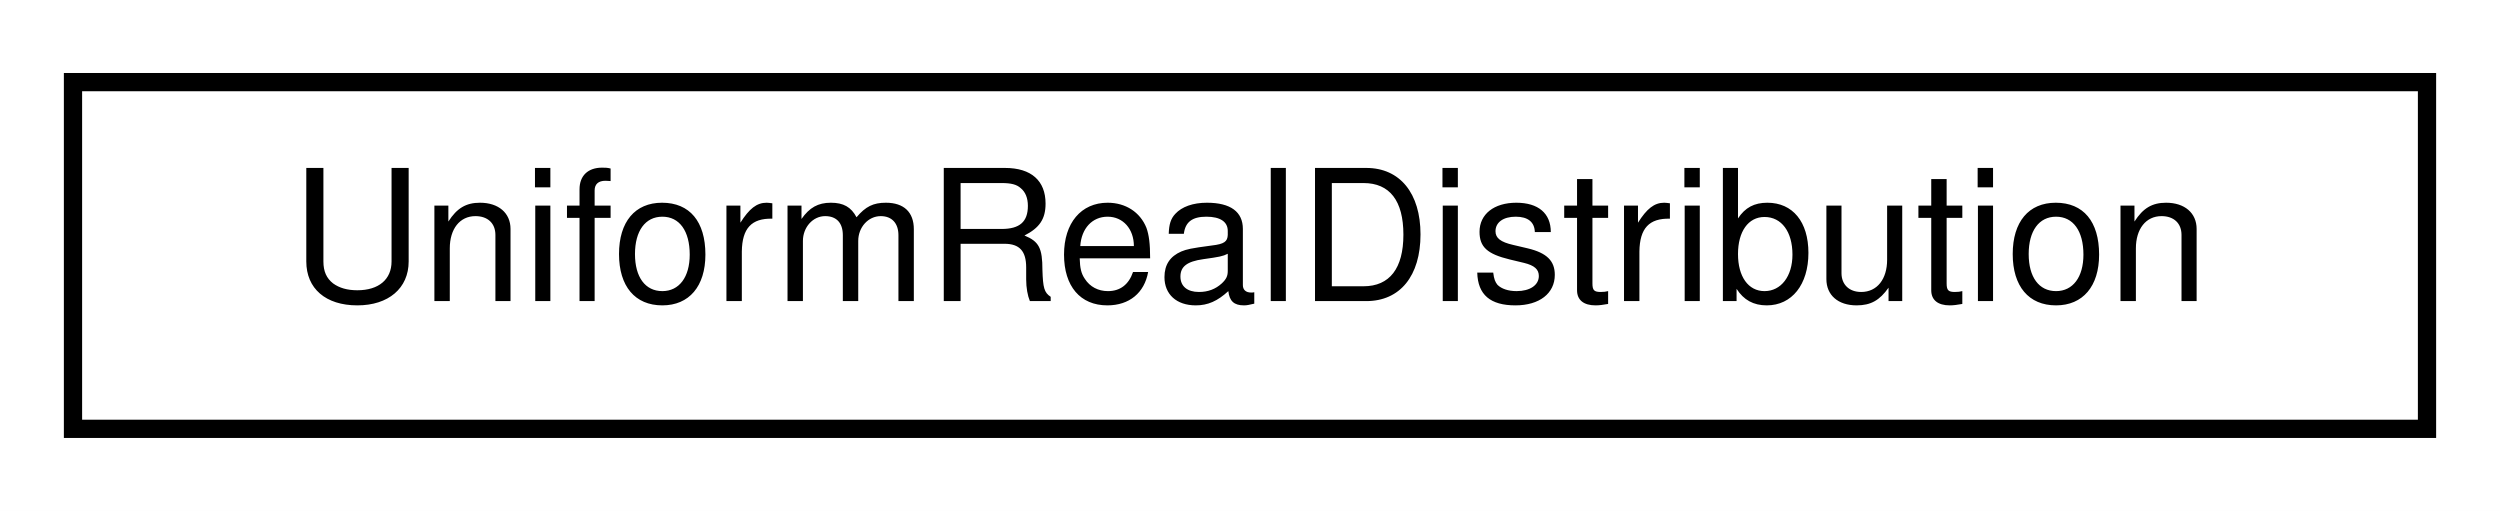
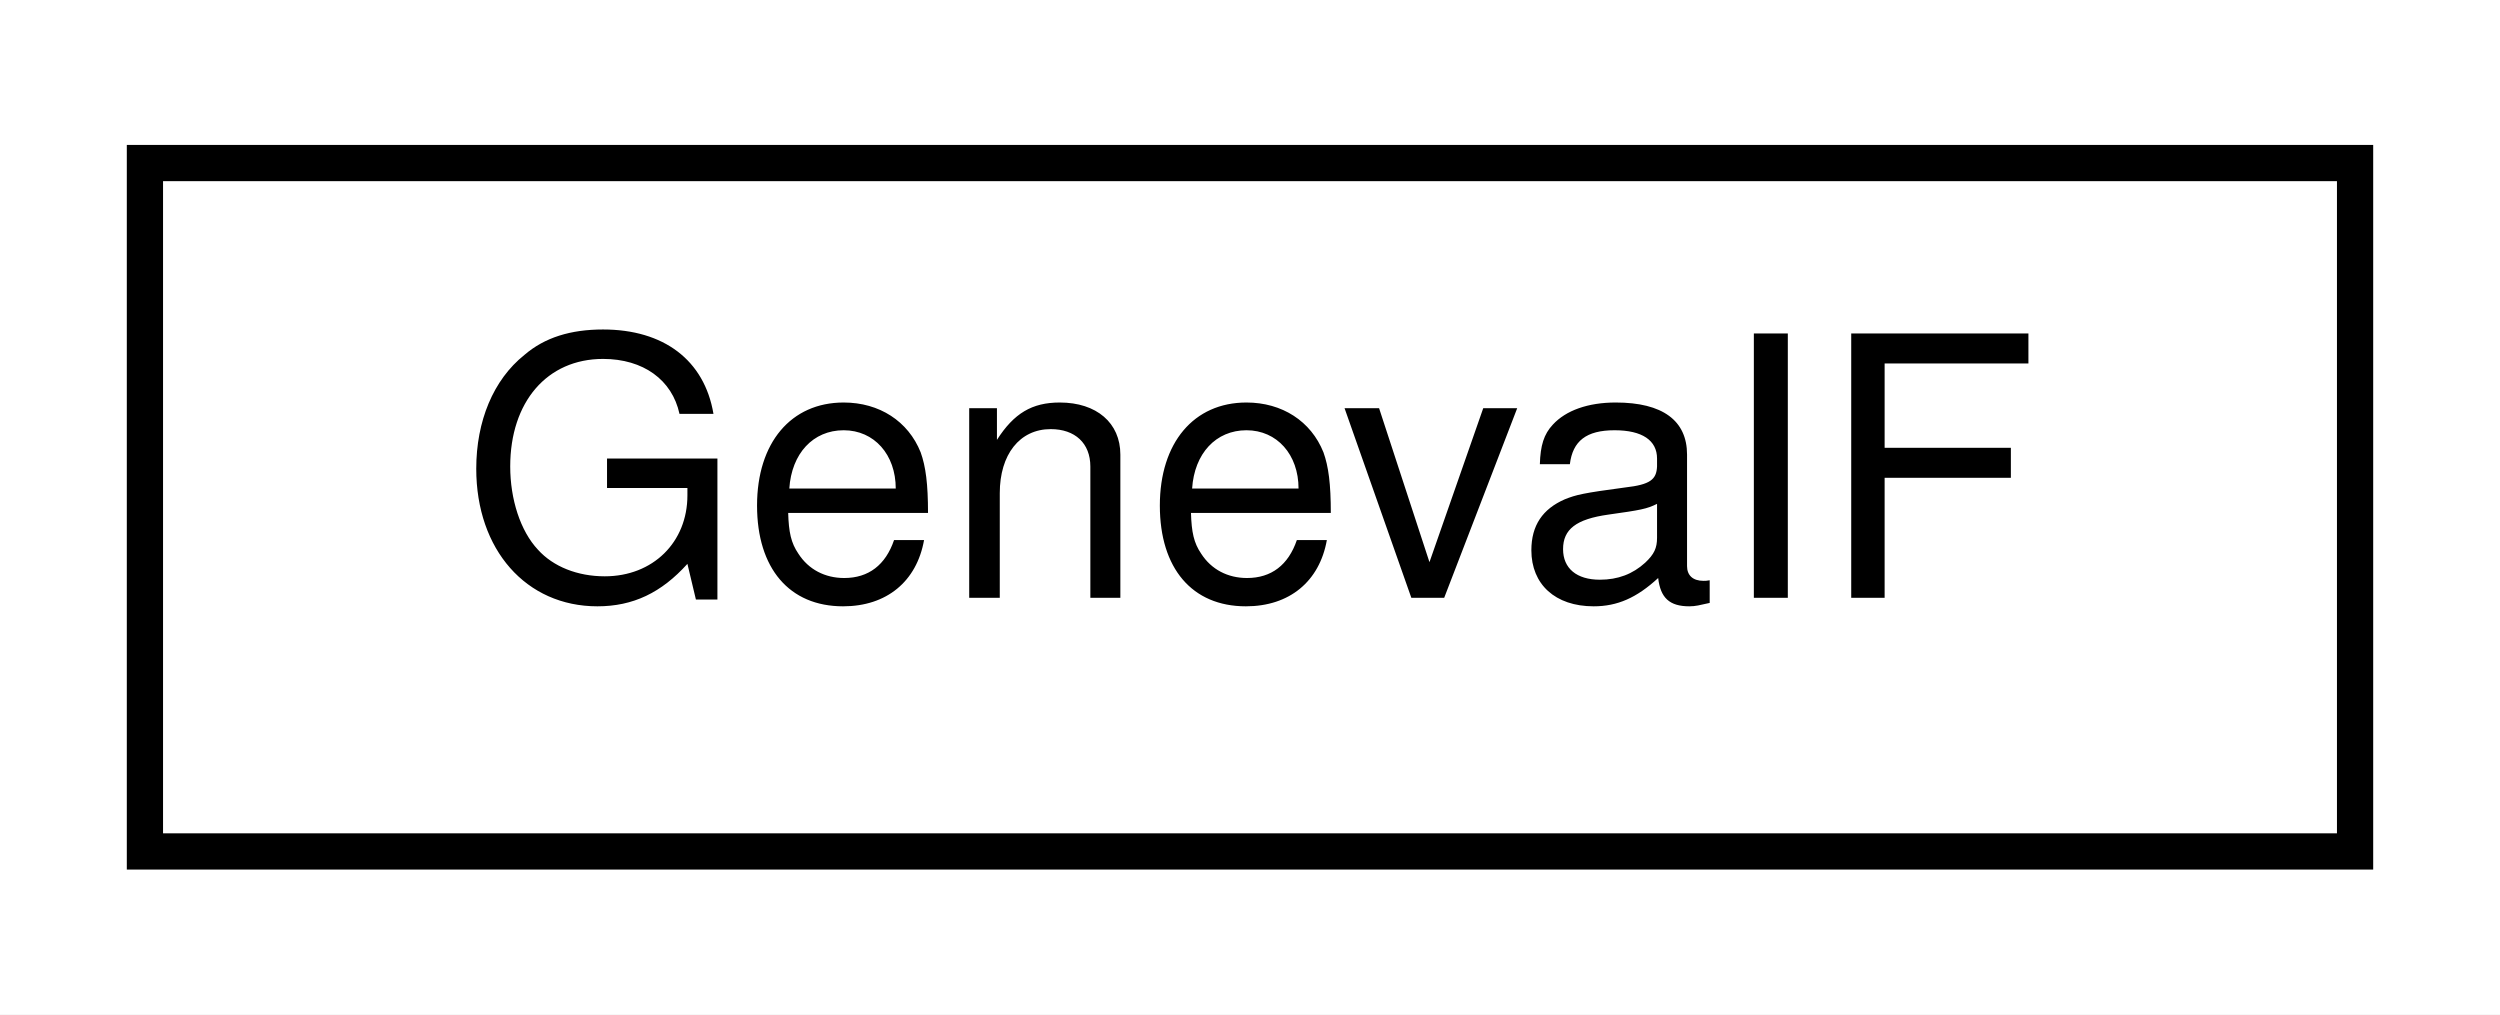
- <svg xmlns="http://www.w3.org/2000/svg" xmlns:xlink="http://www.w3.org/1999/xlink" width="137pt" height="28pt" viewBox="0.00 0.00 137.00 28.00">
+ <svg xmlns="http://www.w3.org/2000/svg" xmlns:xlink="http://www.w3.org/1999/xlink" width="69pt" height="28pt" viewBox="0.00 0.00 69.00 28.00">
  <g id="graph0" class="graph" transform="scale(1 1) rotate(0) translate(4 24)">
-     <polygon fill="white" stroke="none" points="-4,4 -4,-24 133,-24 133,4 -4,4" />
+     <polygon fill="white" stroke="none" points="-4,4 -4,-24 65,-24 65,4 -4,4" />
    <g id="node1" class="node">
      <g id="a_node1">
-         <a xlink:href="classUniformRealDistribution.html" target="_top" xlink:title="Interface class for generating random doubles in the range [0,1) ">
-           <polygon fill="white" stroke="black" points="0,-0.5 0,-19.5 129,-19.5 129,-0.5 0,-0.5" />
-           <text text-anchor="middle" x="64.5" y="-7.5" font-family="Helvetica,sans-Serif" font-size="10.00">UniformRealDistribution</text>
+         <a xlink:href="classGenevaIF.html" target="_top" xlink:title="Wrapper of the Geneva Optimizer library. ">
+           <polygon fill="white" stroke="black" points="0,-0.5 0,-19.5 61,-19.5 61,-0.5 0,-0.5" />
+           <text text-anchor="middle" x="30.5" y="-7.5" font-family="Helvetica,sans-Serif" font-size="10.00">GenevaIF</text>
        </a>
      </g>
    </g>
  </g>
</svg>
